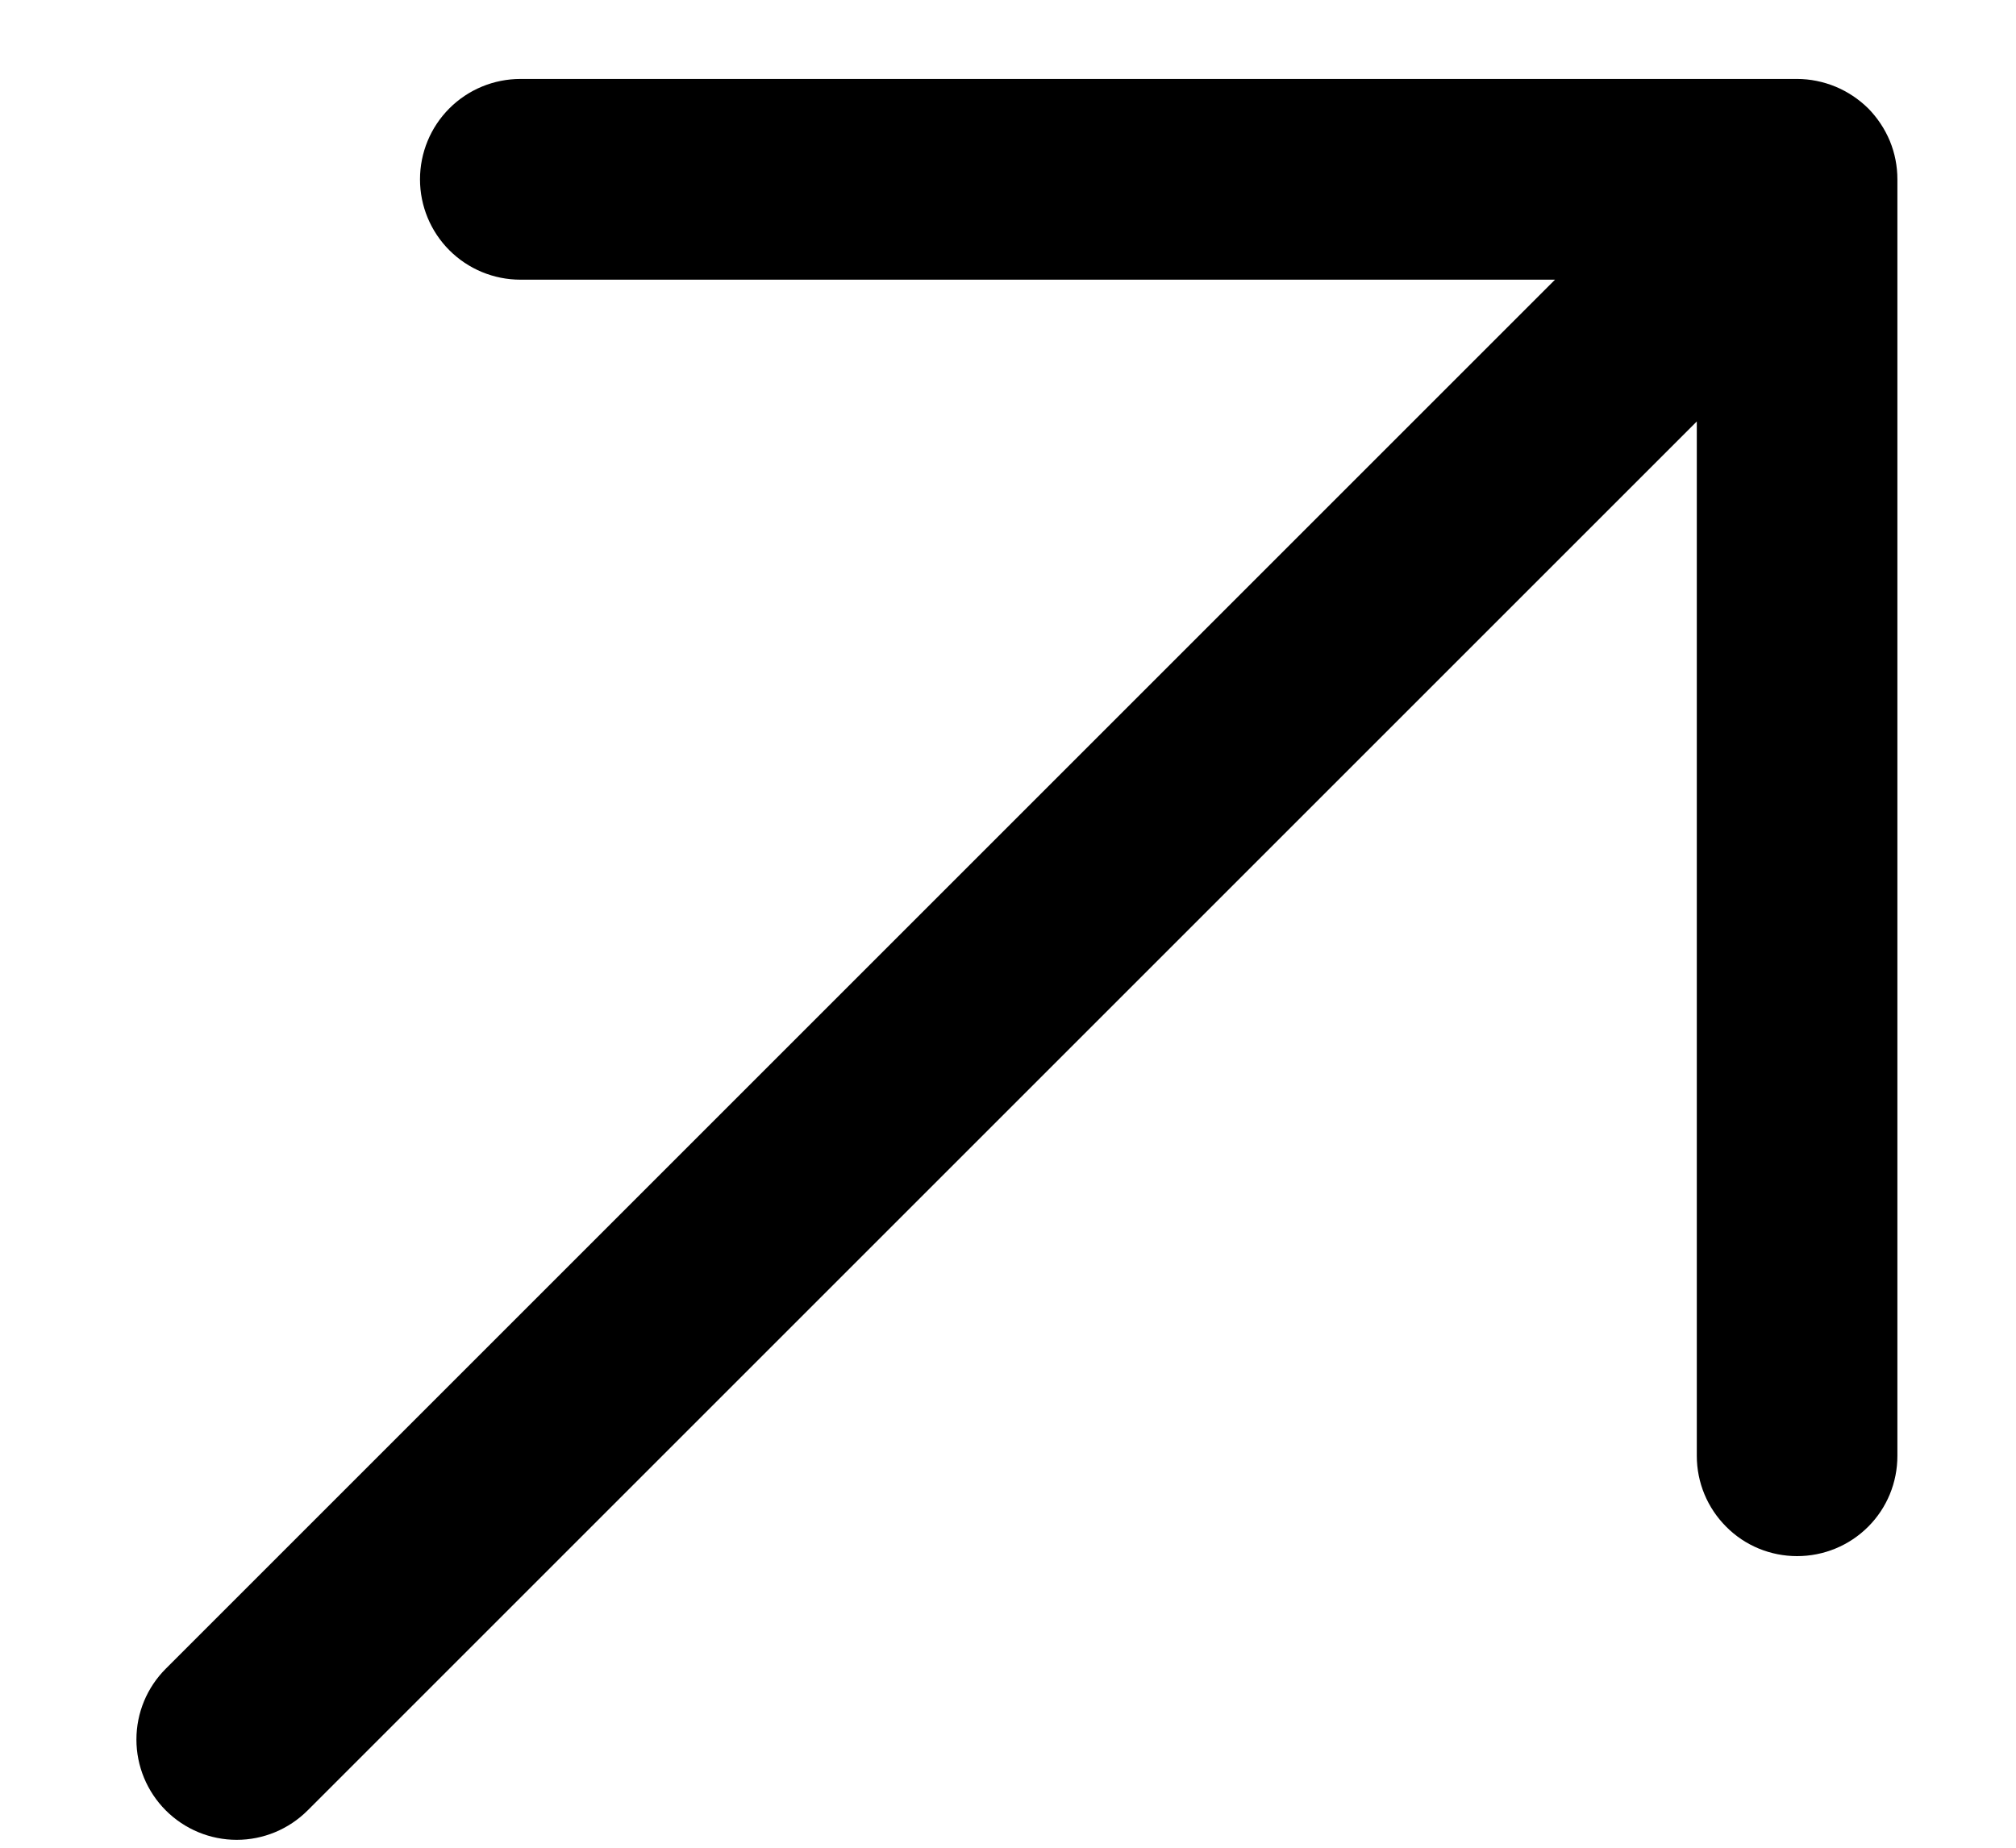
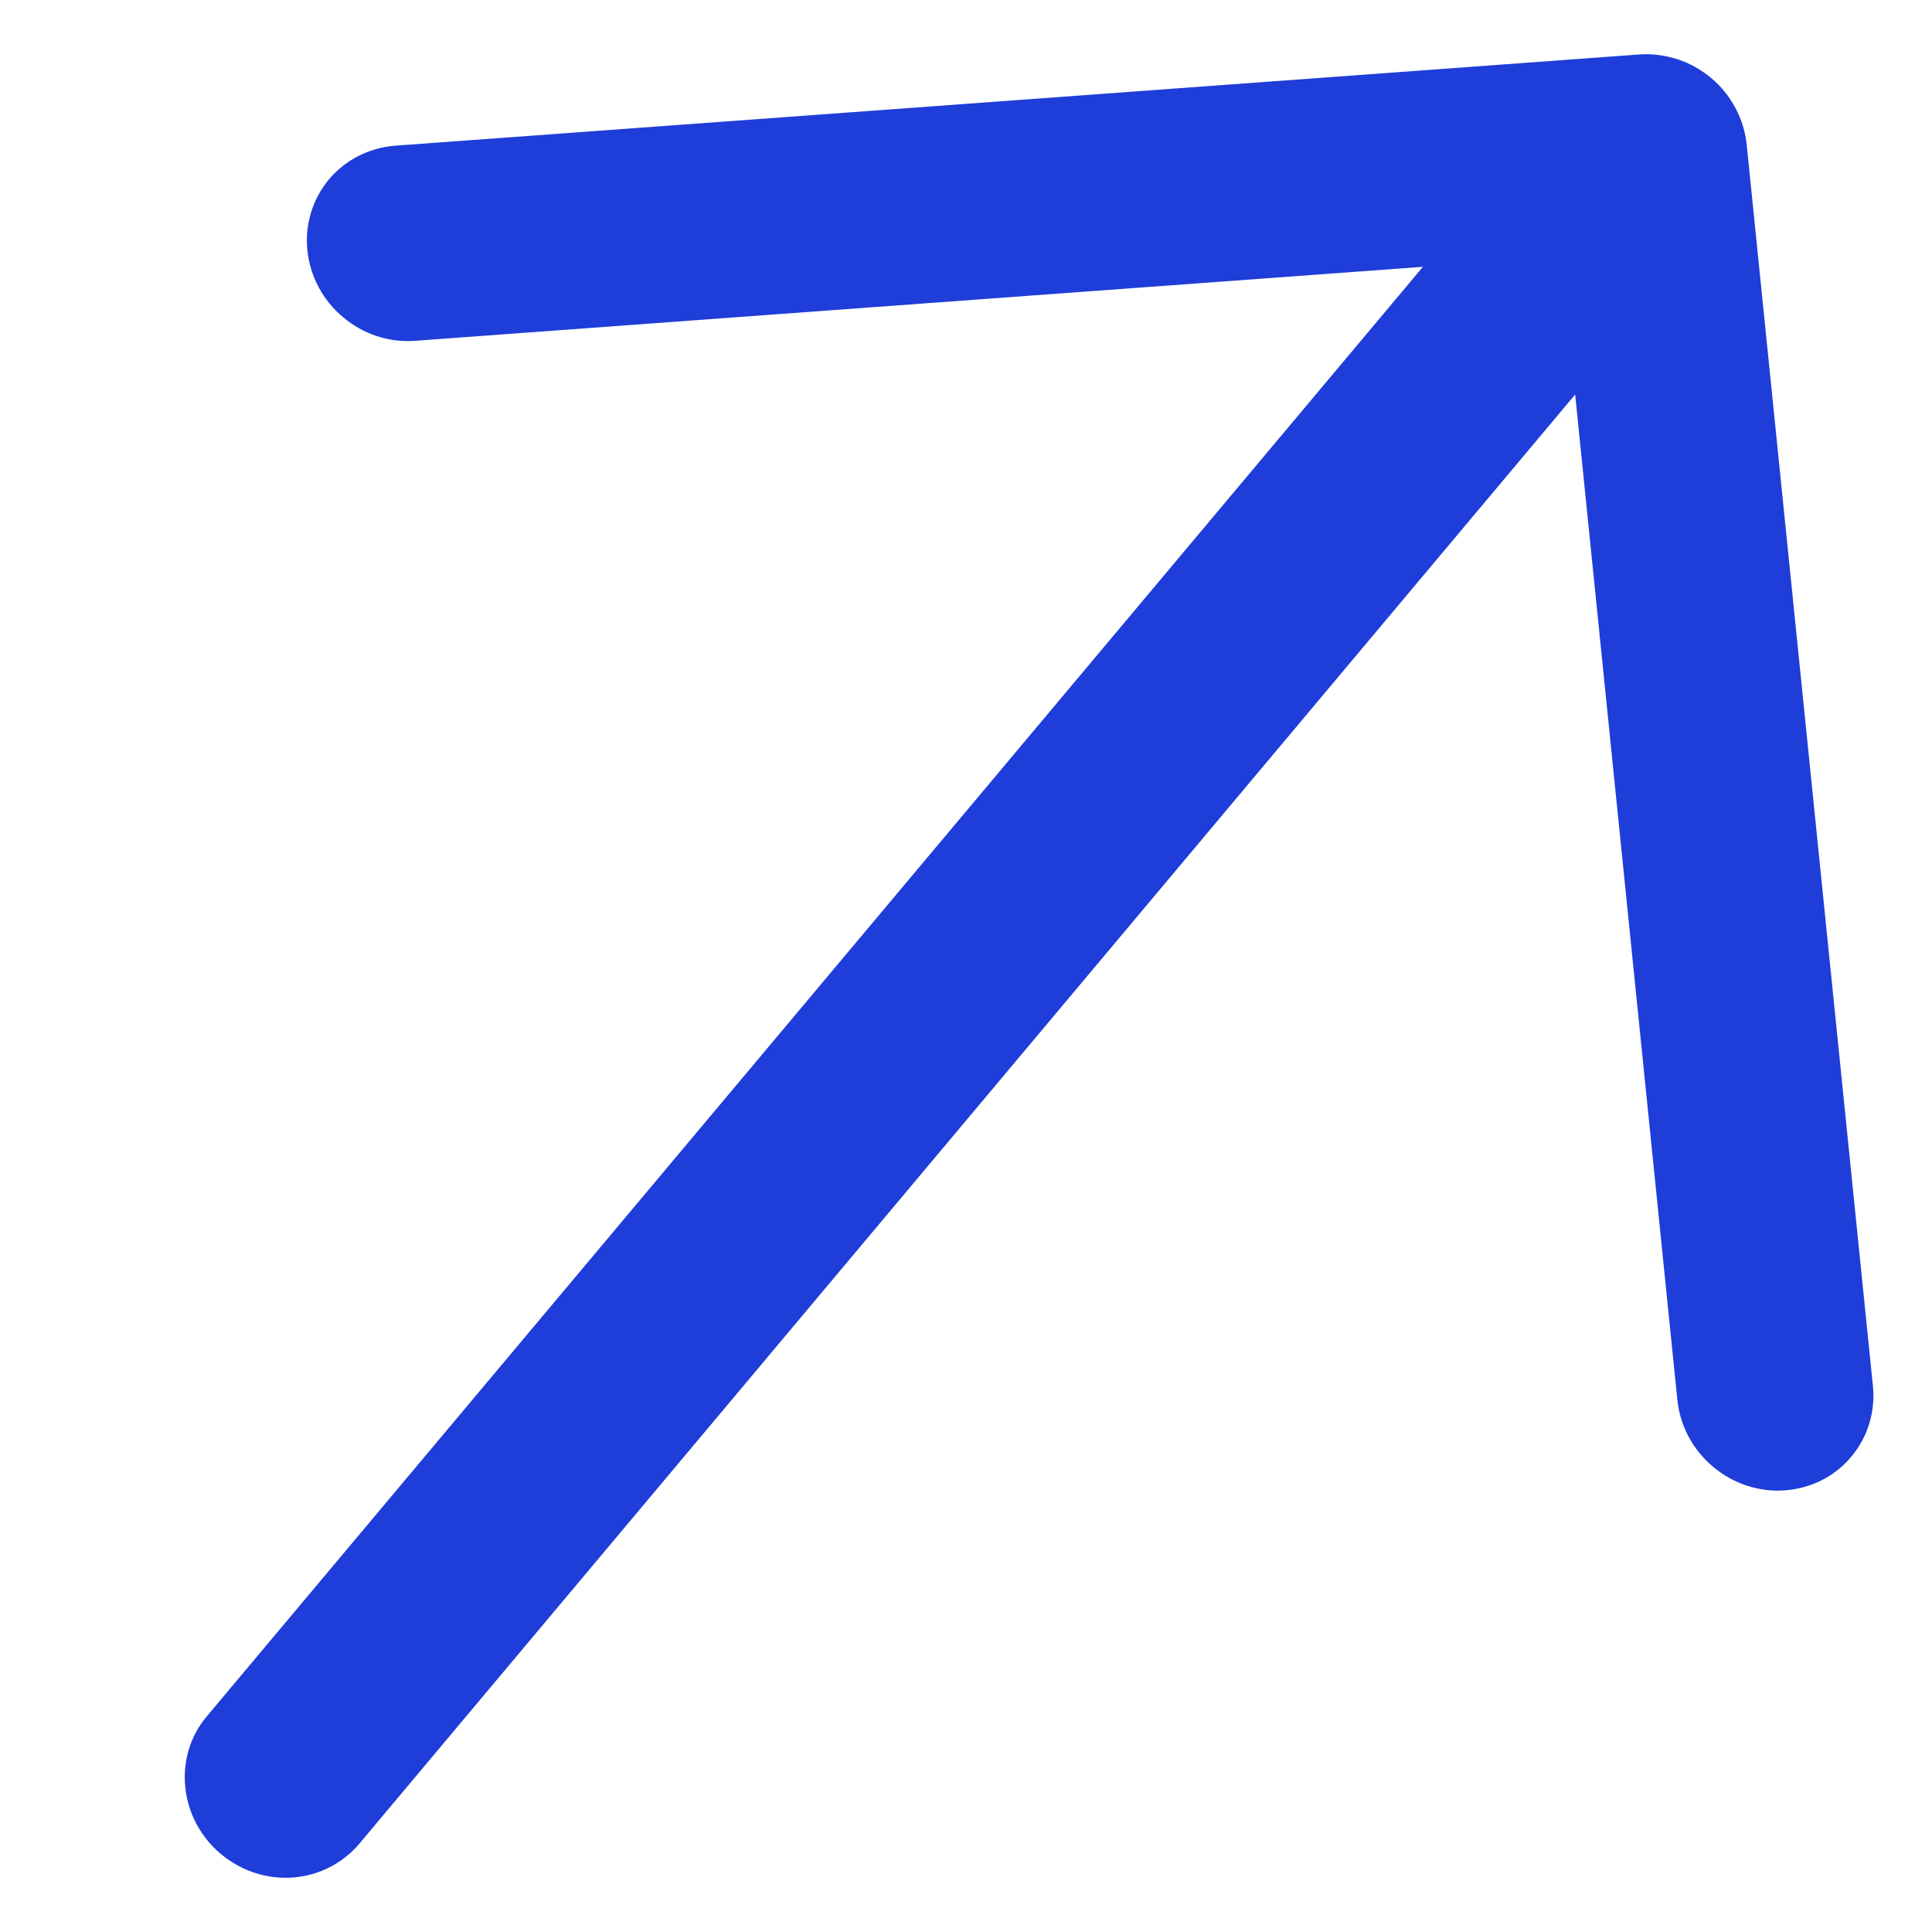
- <svg xmlns="http://www.w3.org/2000/svg" width="12" height="11" viewBox="0 0 12 11" fill="none">
-   <path d="M3.098 0.47L10.697 0.47C10.775 0.47 10.853 0.486 10.926 0.516C10.998 0.546 11.064 0.59 11.12 0.645C11.175 0.701 11.219 0.767 11.249 0.839C11.279 0.912 11.294 0.989 11.294 1.068V8.667C11.294 8.826 11.232 8.977 11.12 9.089C11.007 9.202 10.855 9.264 10.697 9.264C10.539 9.264 10.387 9.202 10.275 9.089C10.163 8.977 10.1 8.826 10.1 8.667L10.1 2.509L1.831 10.778C1.719 10.89 1.567 10.953 1.409 10.953C1.251 10.953 1.099 10.89 0.987 10.778C0.875 10.666 0.812 10.514 0.812 10.356C0.812 10.197 0.875 10.046 0.987 9.934L9.256 1.665L3.098 1.665C2.939 1.665 2.787 1.602 2.675 1.49C2.563 1.378 2.5 1.226 2.5 1.068C2.5 0.909 2.563 0.757 2.675 0.645C2.787 0.533 2.939 0.47 3.098 0.47Z" fill="black" />
+ <svg xmlns="http://www.w3.org/2000/svg" width="10" height="10" viewBox="0 0 10 10" fill="none">
+   <path d="M2.046 0.754L8.484 0.282C8.55 0.277 8.617 0.286 8.681 0.306C8.745 0.327 8.805 0.36 8.857 0.404C8.909 0.447 8.951 0.5 8.983 0.56C9.015 0.619 9.034 0.684 9.041 0.75L9.694 7.172C9.708 7.306 9.668 7.438 9.582 7.54C9.497 7.642 9.374 7.704 9.239 7.714C9.105 7.724 8.971 7.68 8.867 7.592C8.762 7.505 8.696 7.38 8.682 7.246L8.153 2.042L1.859 9.544C1.773 9.645 1.65 9.708 1.516 9.718C1.382 9.728 1.248 9.684 1.143 9.596C1.039 9.509 0.972 9.384 0.959 9.25C0.945 9.117 0.985 8.984 1.071 8.883L7.365 1.381L2.148 1.764C2.014 1.774 1.88 1.73 1.776 1.642C1.671 1.555 1.605 1.43 1.591 1.296C1.577 1.162 1.618 1.03 1.703 0.928C1.788 0.827 1.912 0.764 2.046 0.754Z" fill="#1F3DD9" />
</svg>
